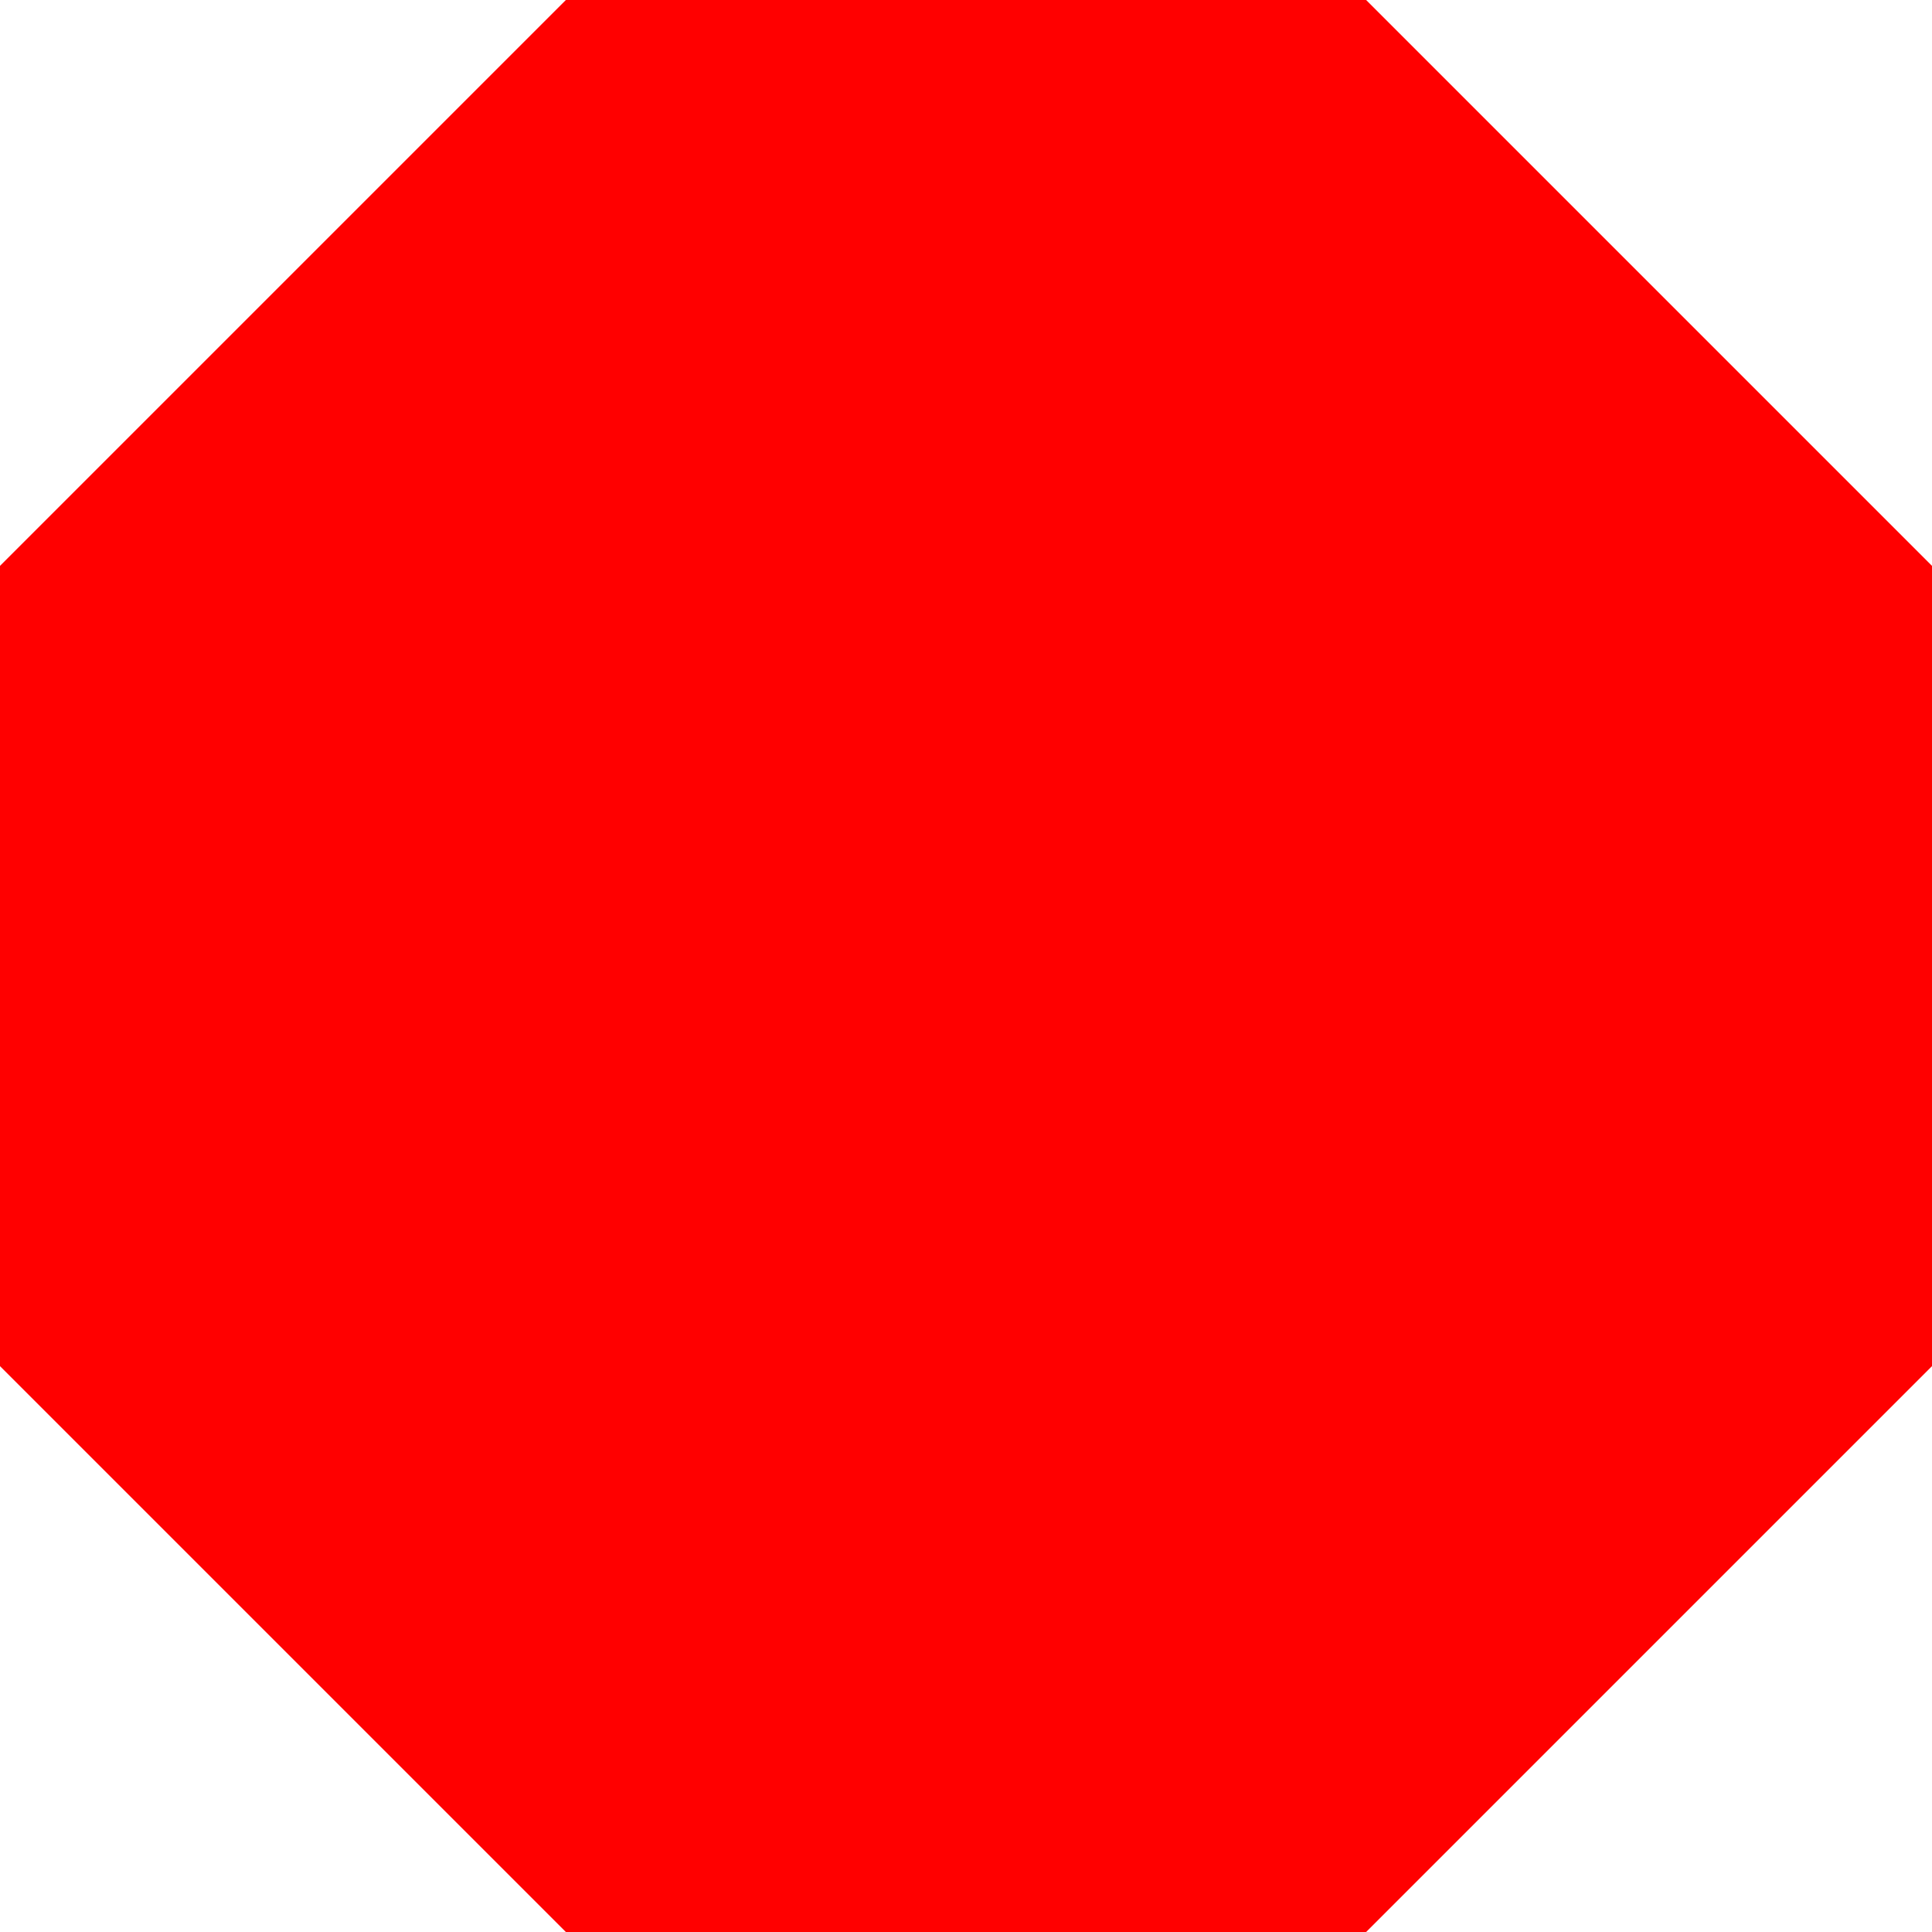
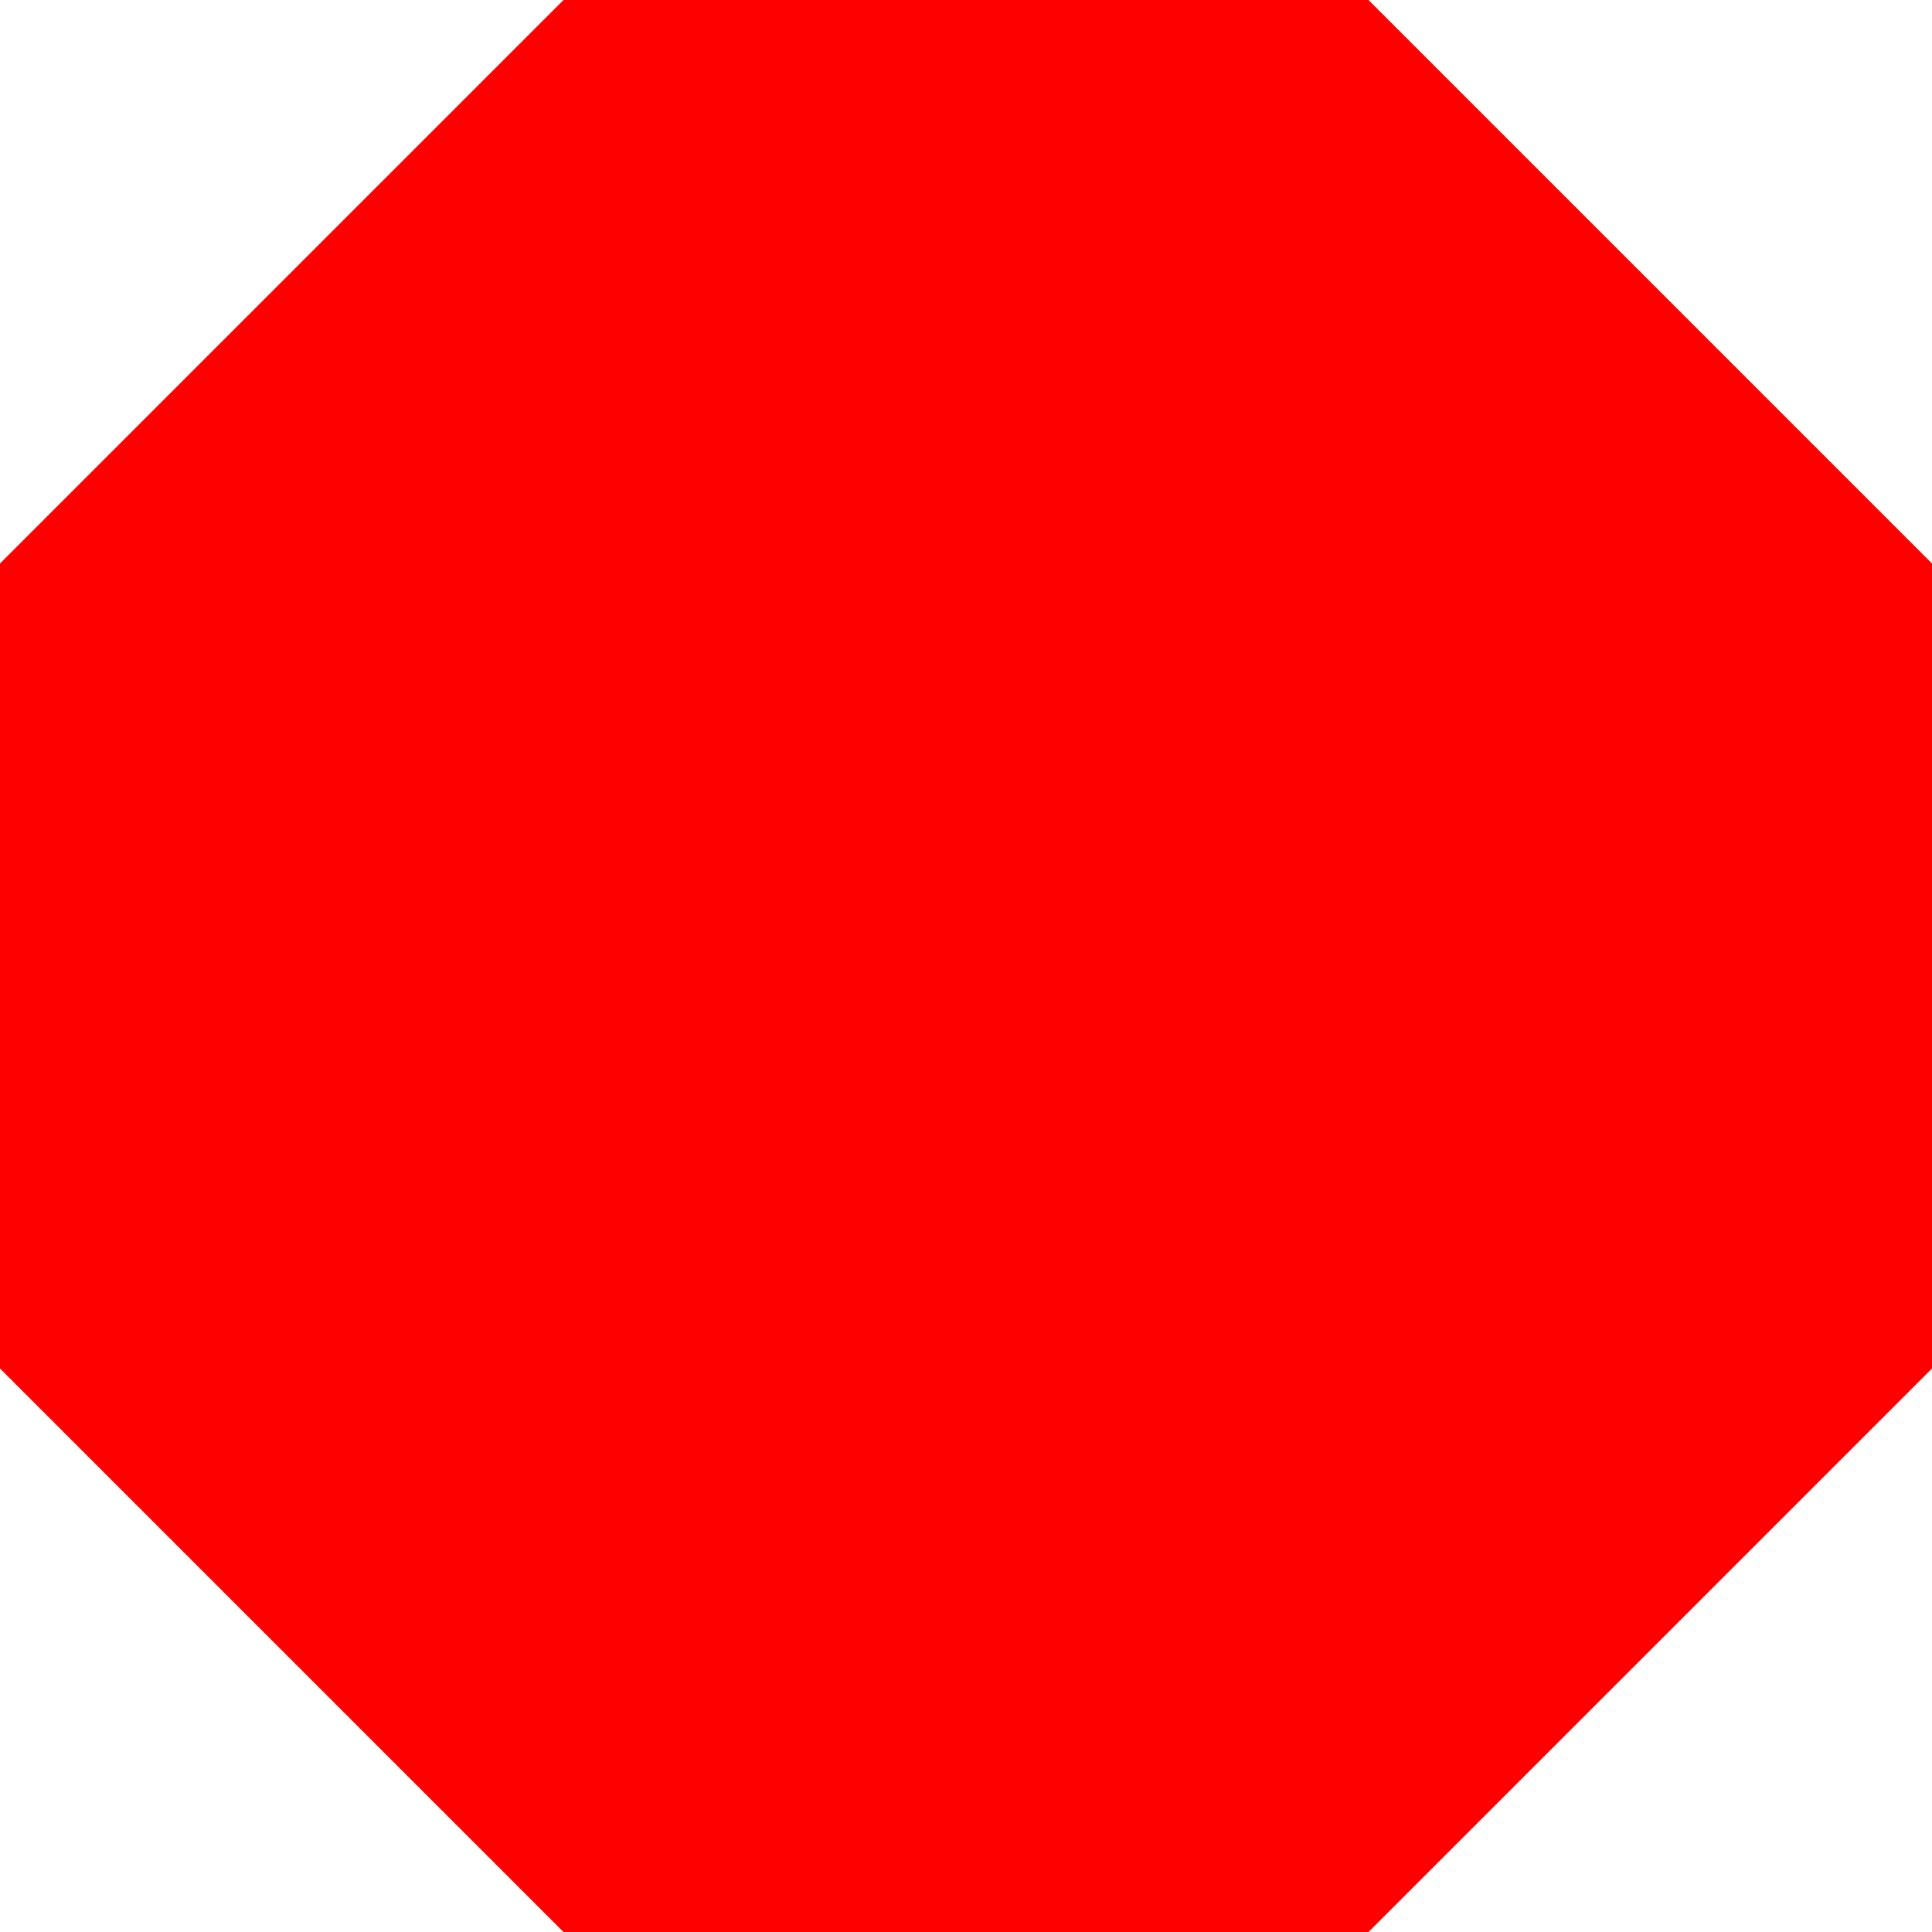
- <svg xmlns="http://www.w3.org/2000/svg" version="1.1" x="0px" y="0px" width="200px" height="200px" viewBox="0 0 200 200">
-   <polygon fill="red" points="58.579,0 141.422,0 200,58.579 200,141.422 141.422,200 58.579,200 0,141.422 0,58.579" />
+ <svg xmlns="http://www.w3.org/2000/svg" version="1.1" x="0px" y="0px" width="96px" height="96px" viewBox="0 0 96 96">
+   <polygon fill="red" points="28,0 68,0 96,28 96,68 68,96 28,96 0,68 0,28" />
</svg>
